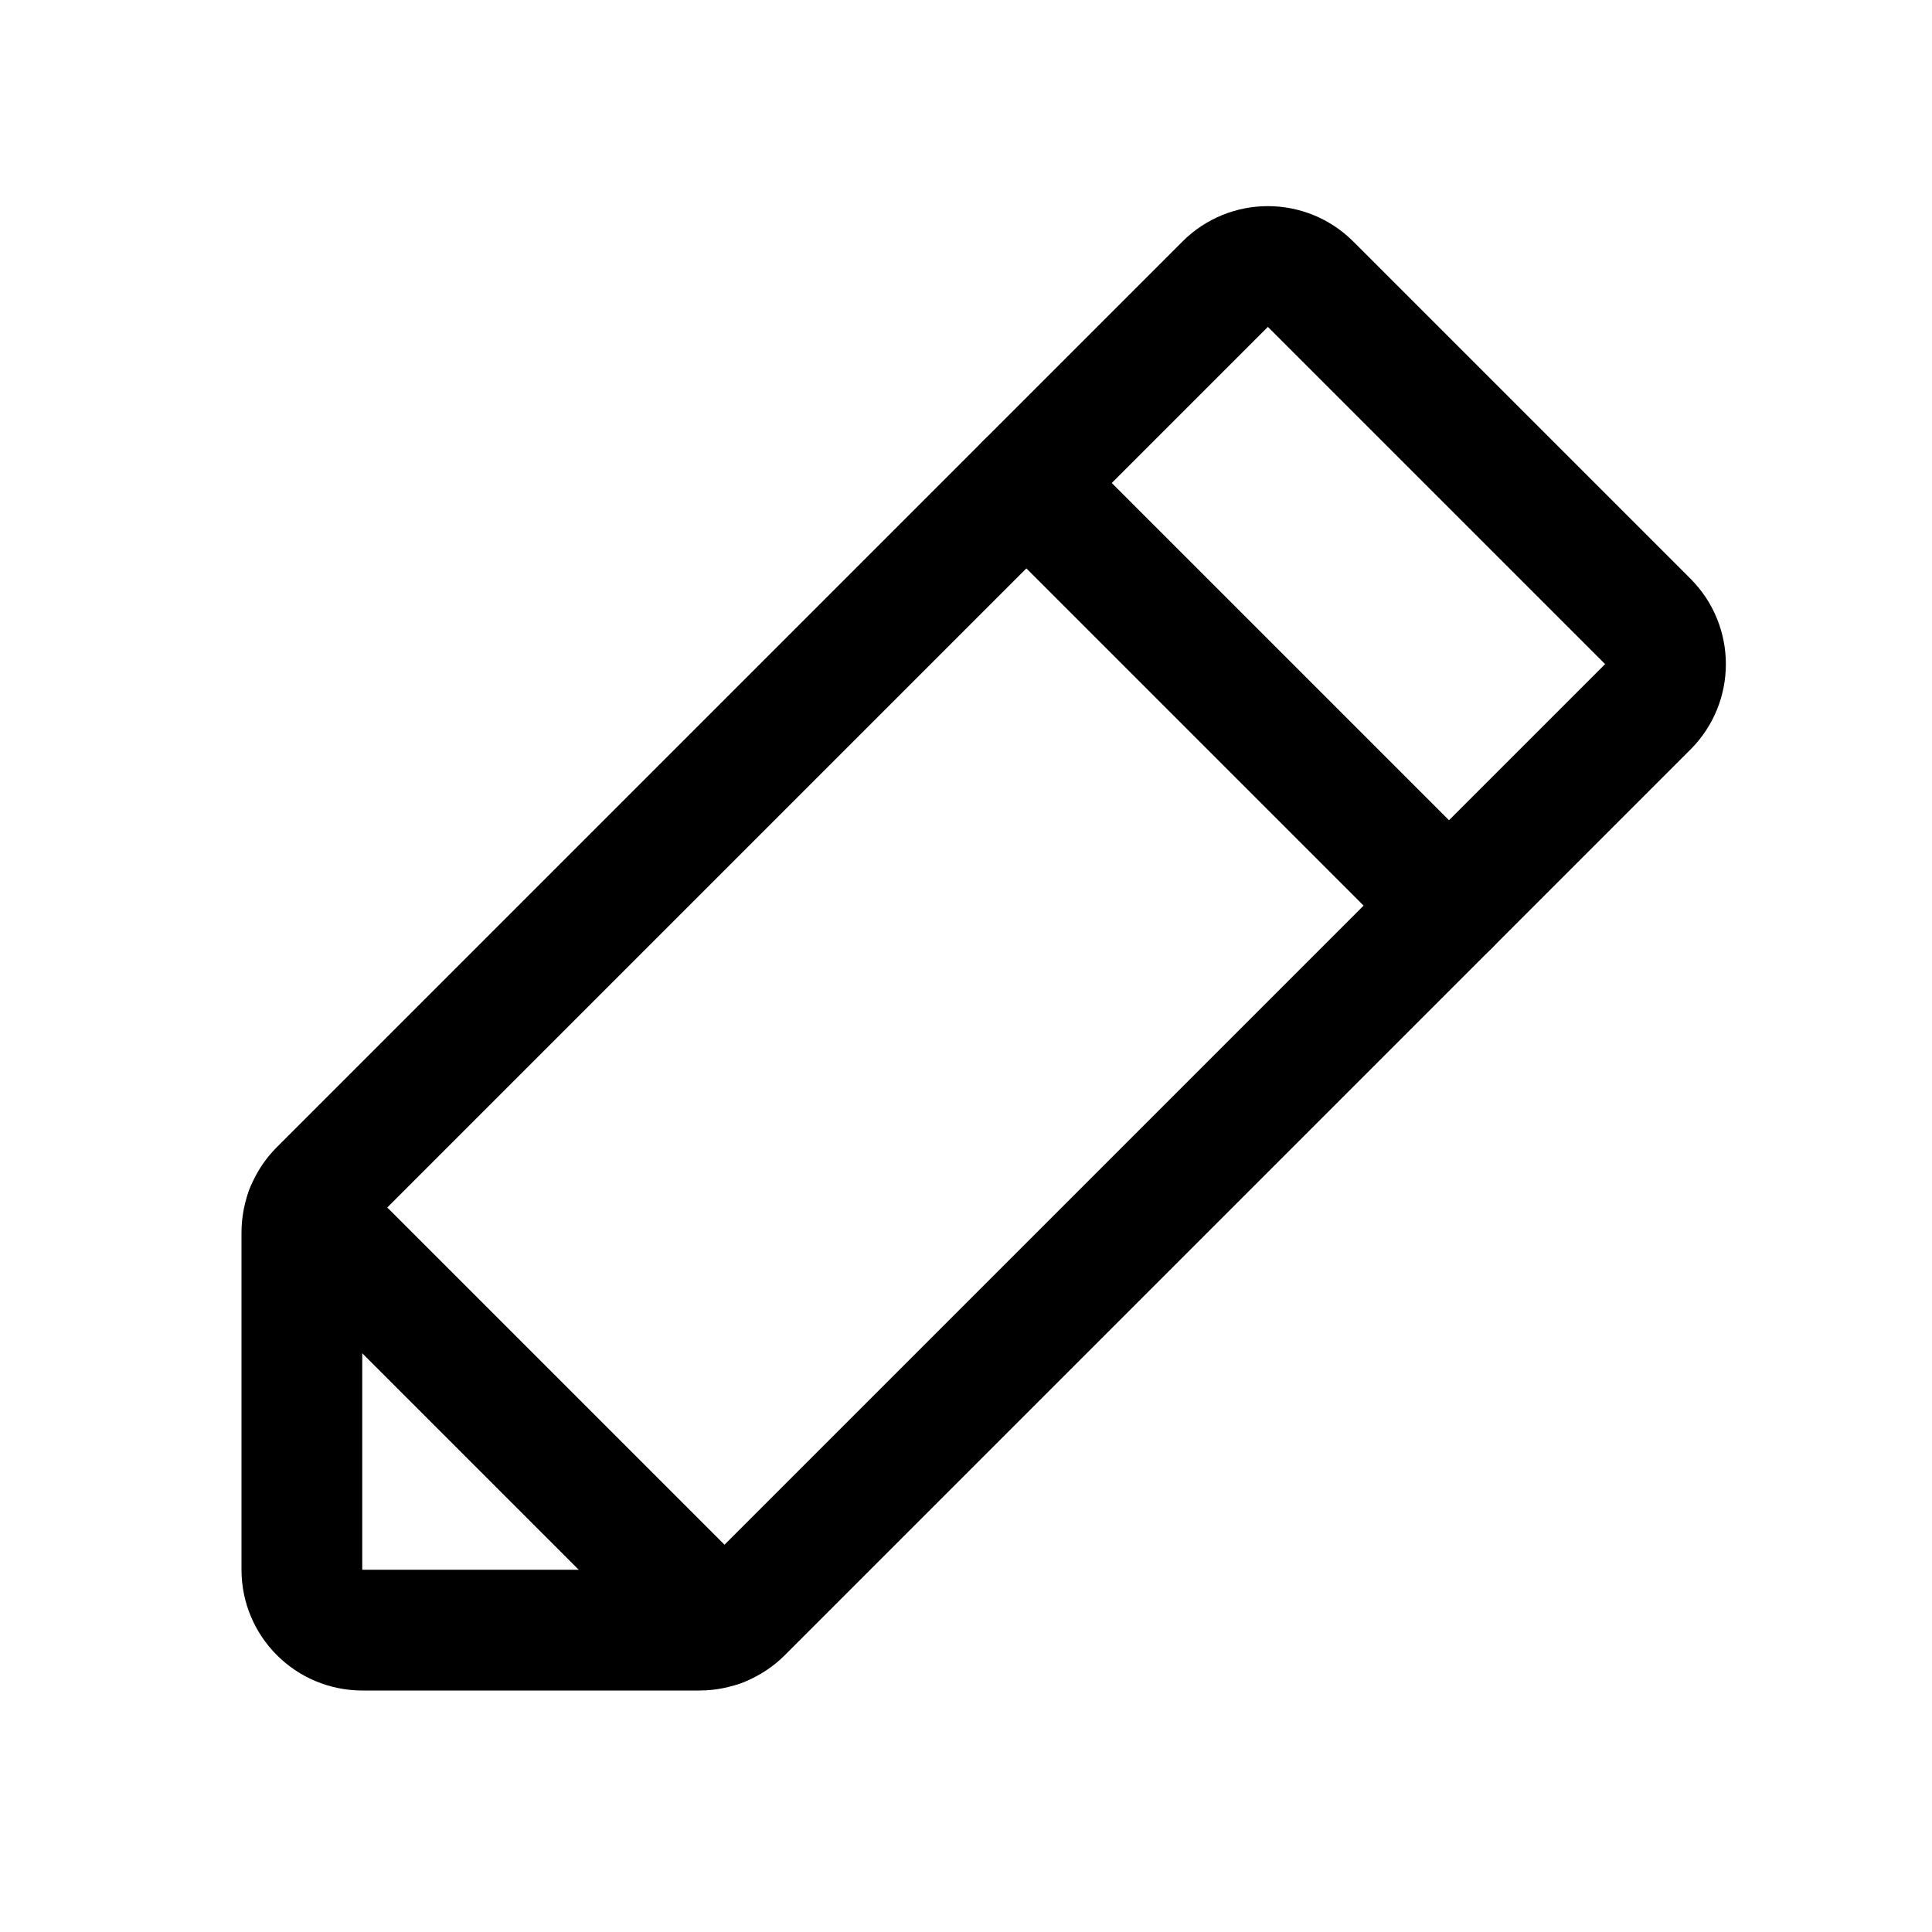
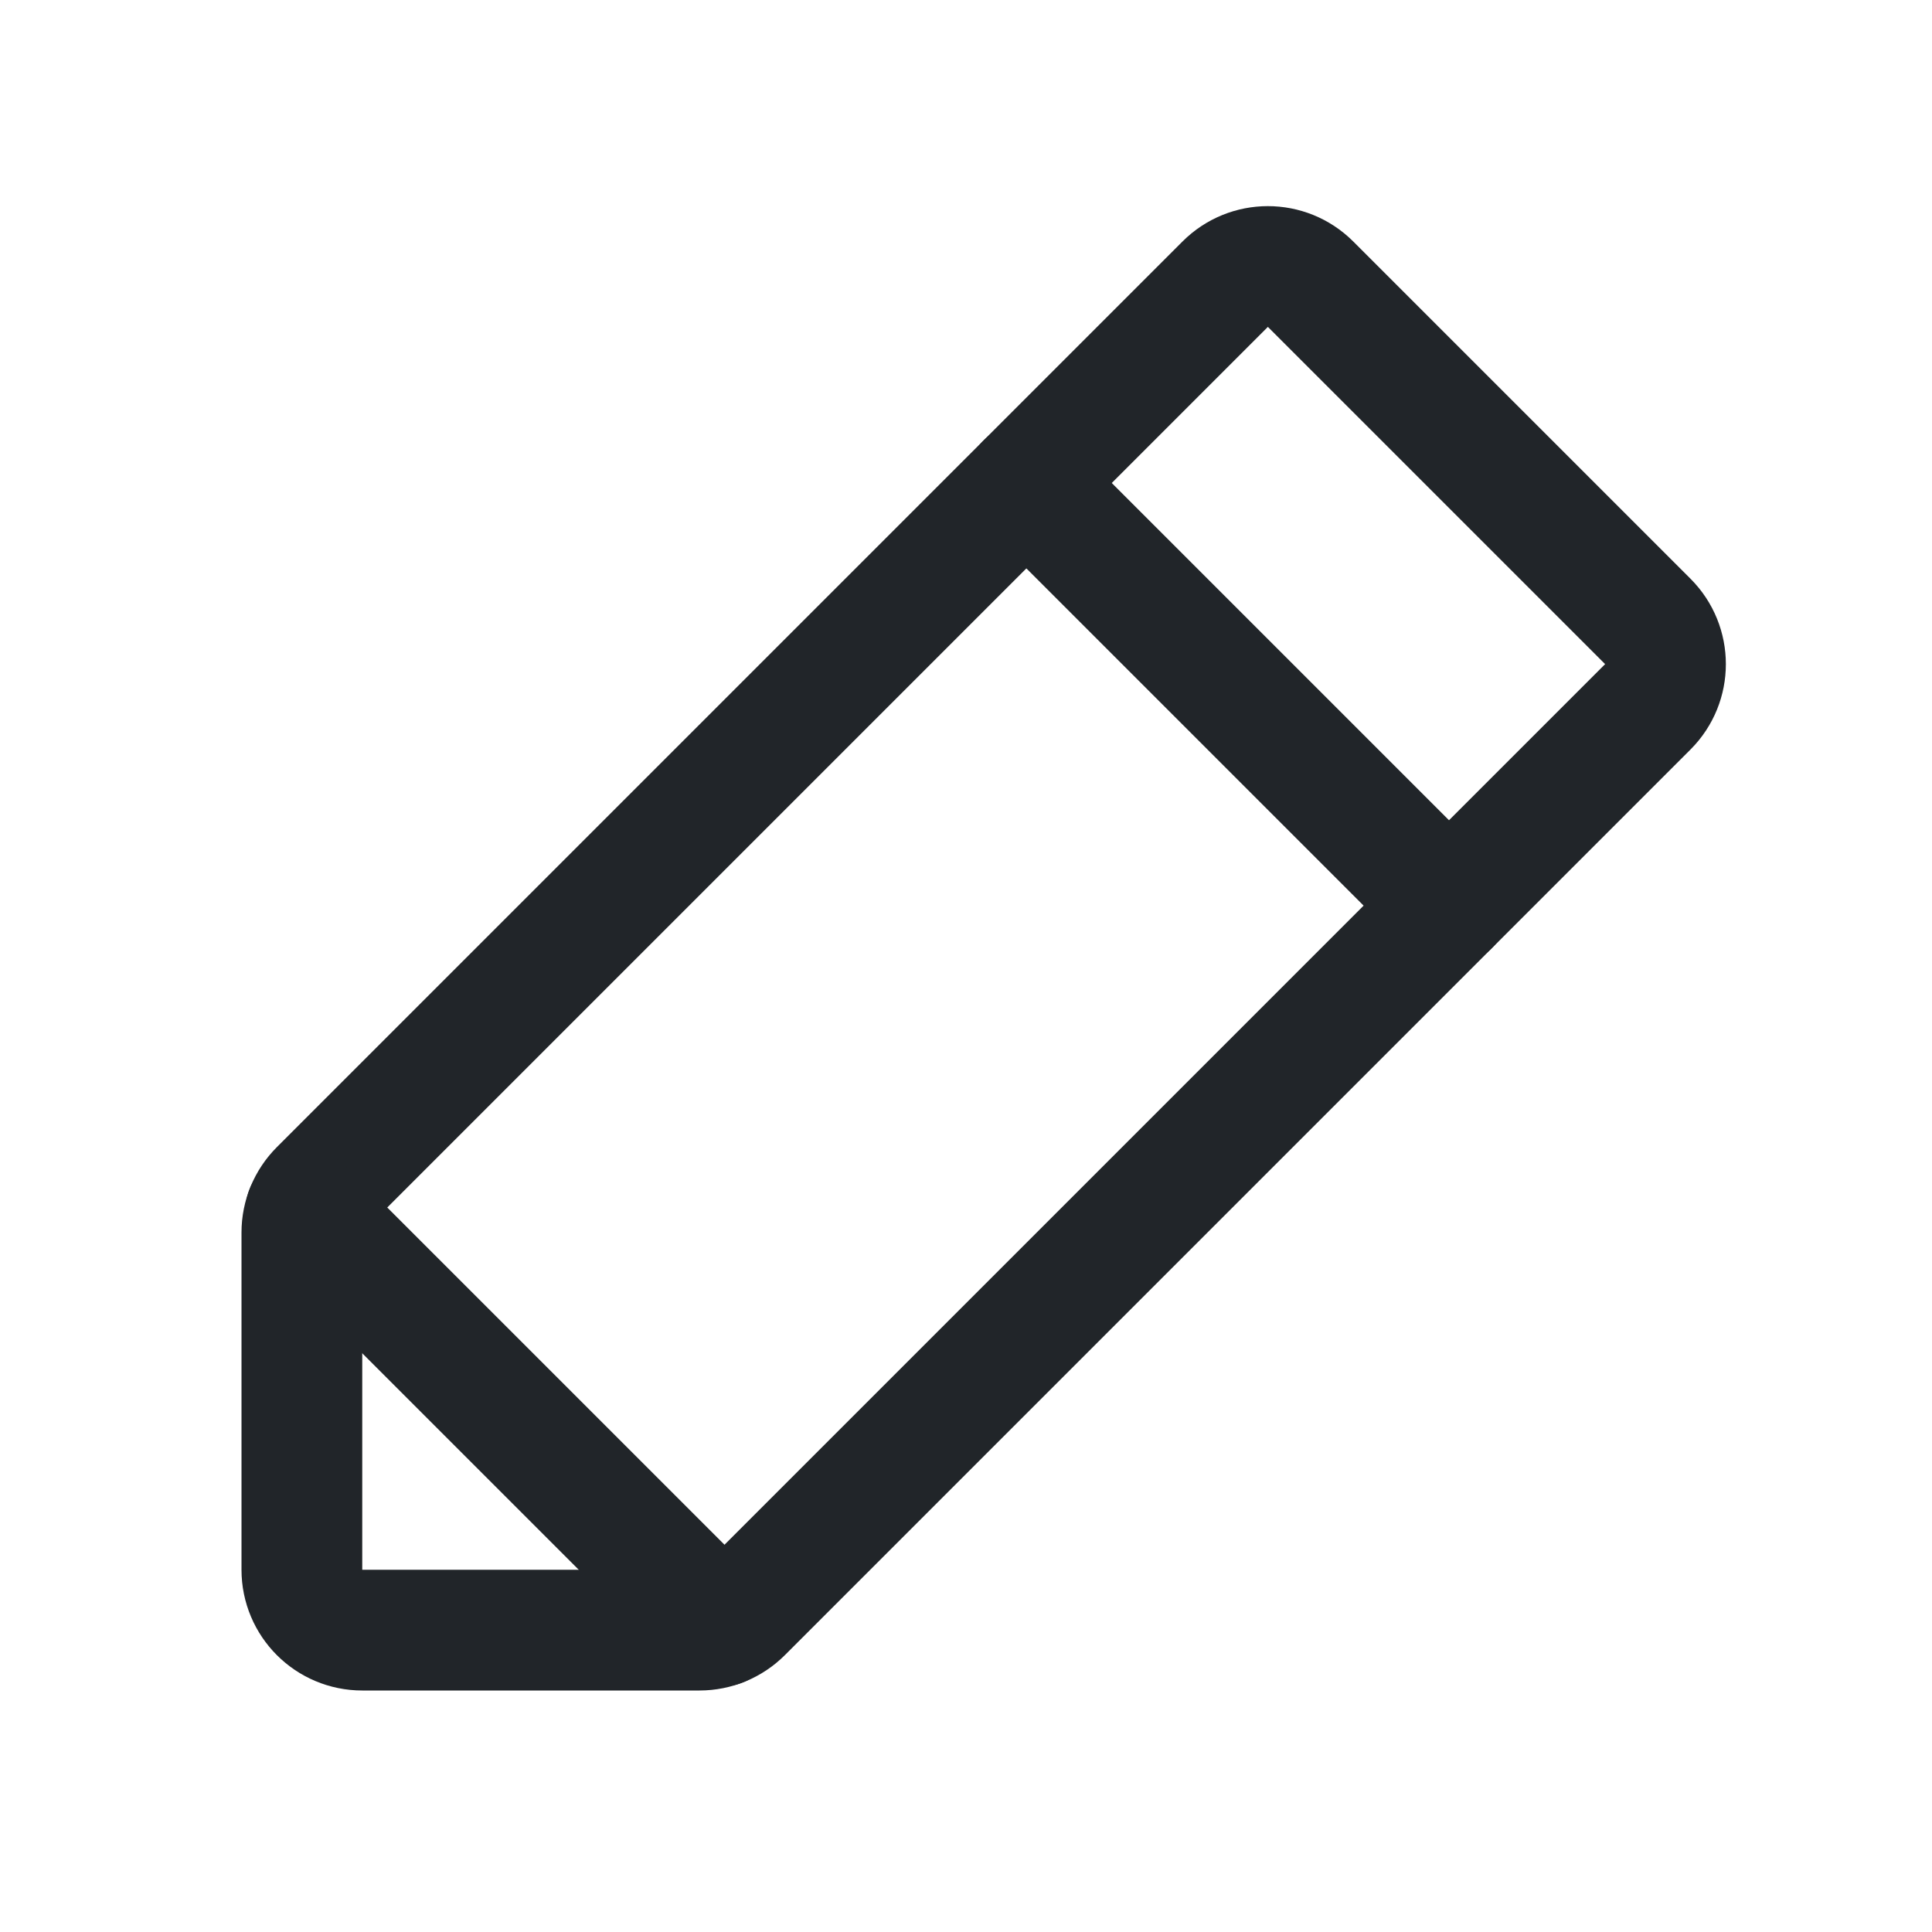
- <svg xmlns="http://www.w3.org/2000/svg" width="192" height="192" fill="#000000" viewBox="0 0 256 256">
+ <svg xmlns="http://www.w3.org/2000/svg" width="192" height="192" fill="#212529" viewBox="0 0 256 256">
  <rect width="256" height="256" fill="none" />
-   <path d="M92.686,216H48a8,8,0,0,1-8-8V163.314a8,8,0,0,1,2.343-5.657l120-120a8,8,0,0,1,11.314,0l44.686,44.686a8,8,0,0,1,0,11.314l-120,120A8,8,0,0,1,92.686,216Z" fill="none" stroke="#000000" stroke-linecap="round" stroke-linejoin="round" stroke-width="16" />
-   <line x1="136" y1="64" x2="192" y2="120" fill="none" stroke="#000000" stroke-linecap="round" stroke-linejoin="round" stroke-width="16" />
-   <line x1="95.489" y1="215.489" x2="40.509" y2="160.509" fill="none" stroke="#000000" stroke-linecap="round" stroke-linejoin="round" stroke-width="16" />
+   <path d="M92.686,216H48a8,8,0,0,1-8-8V163.314a8,8,0,0,1,2.343-5.657l120-120a8,8,0,0,1,11.314,0l44.686,44.686a8,8,0,0,1,0,11.314l-120,120A8,8,0,0,1,92.686,216Z" fill="none" stroke="#212529" stroke-linecap="round" stroke-linejoin="round" stroke-width="16" />
+   <line x1="136" y1="64" x2="192" y2="120" fill="none" stroke="#212529" stroke-linecap="round" stroke-linejoin="round" stroke-width="16" />
+   <line x1="95.489" y1="215.489" x2="40.509" y2="160.509" fill="none" stroke="#212529" stroke-linecap="round" stroke-linejoin="round" stroke-width="16" />
</svg>
